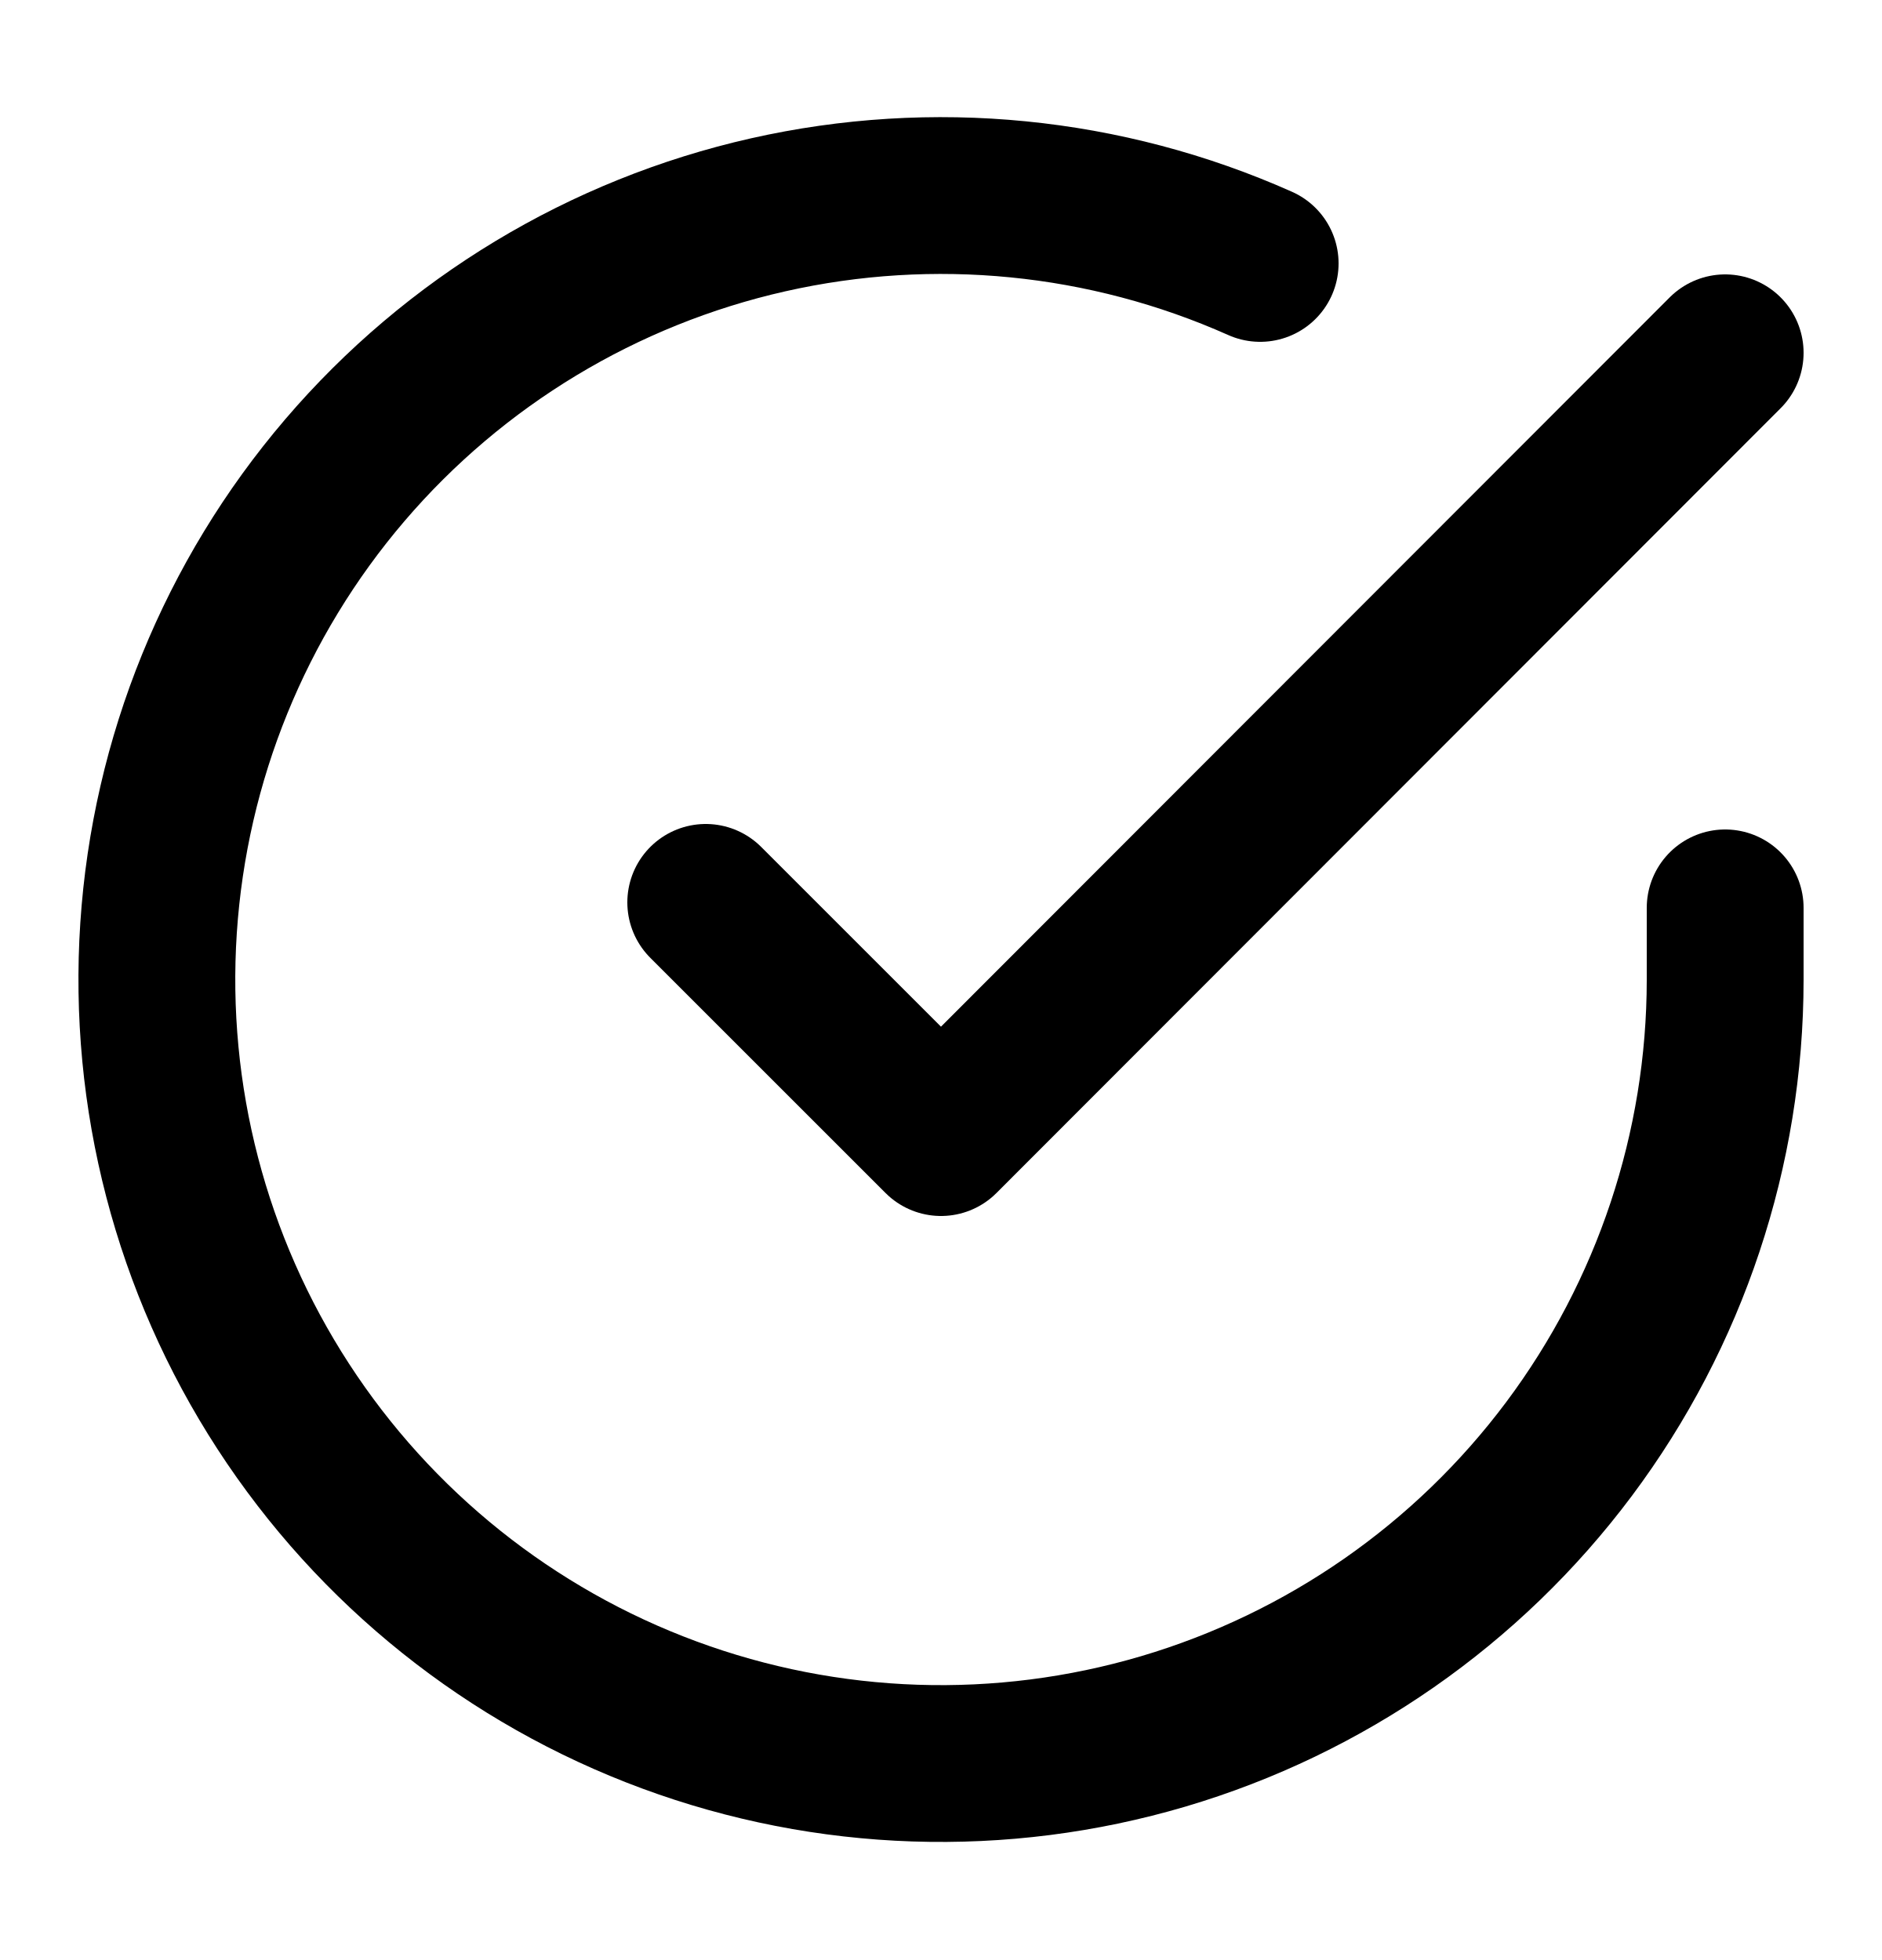
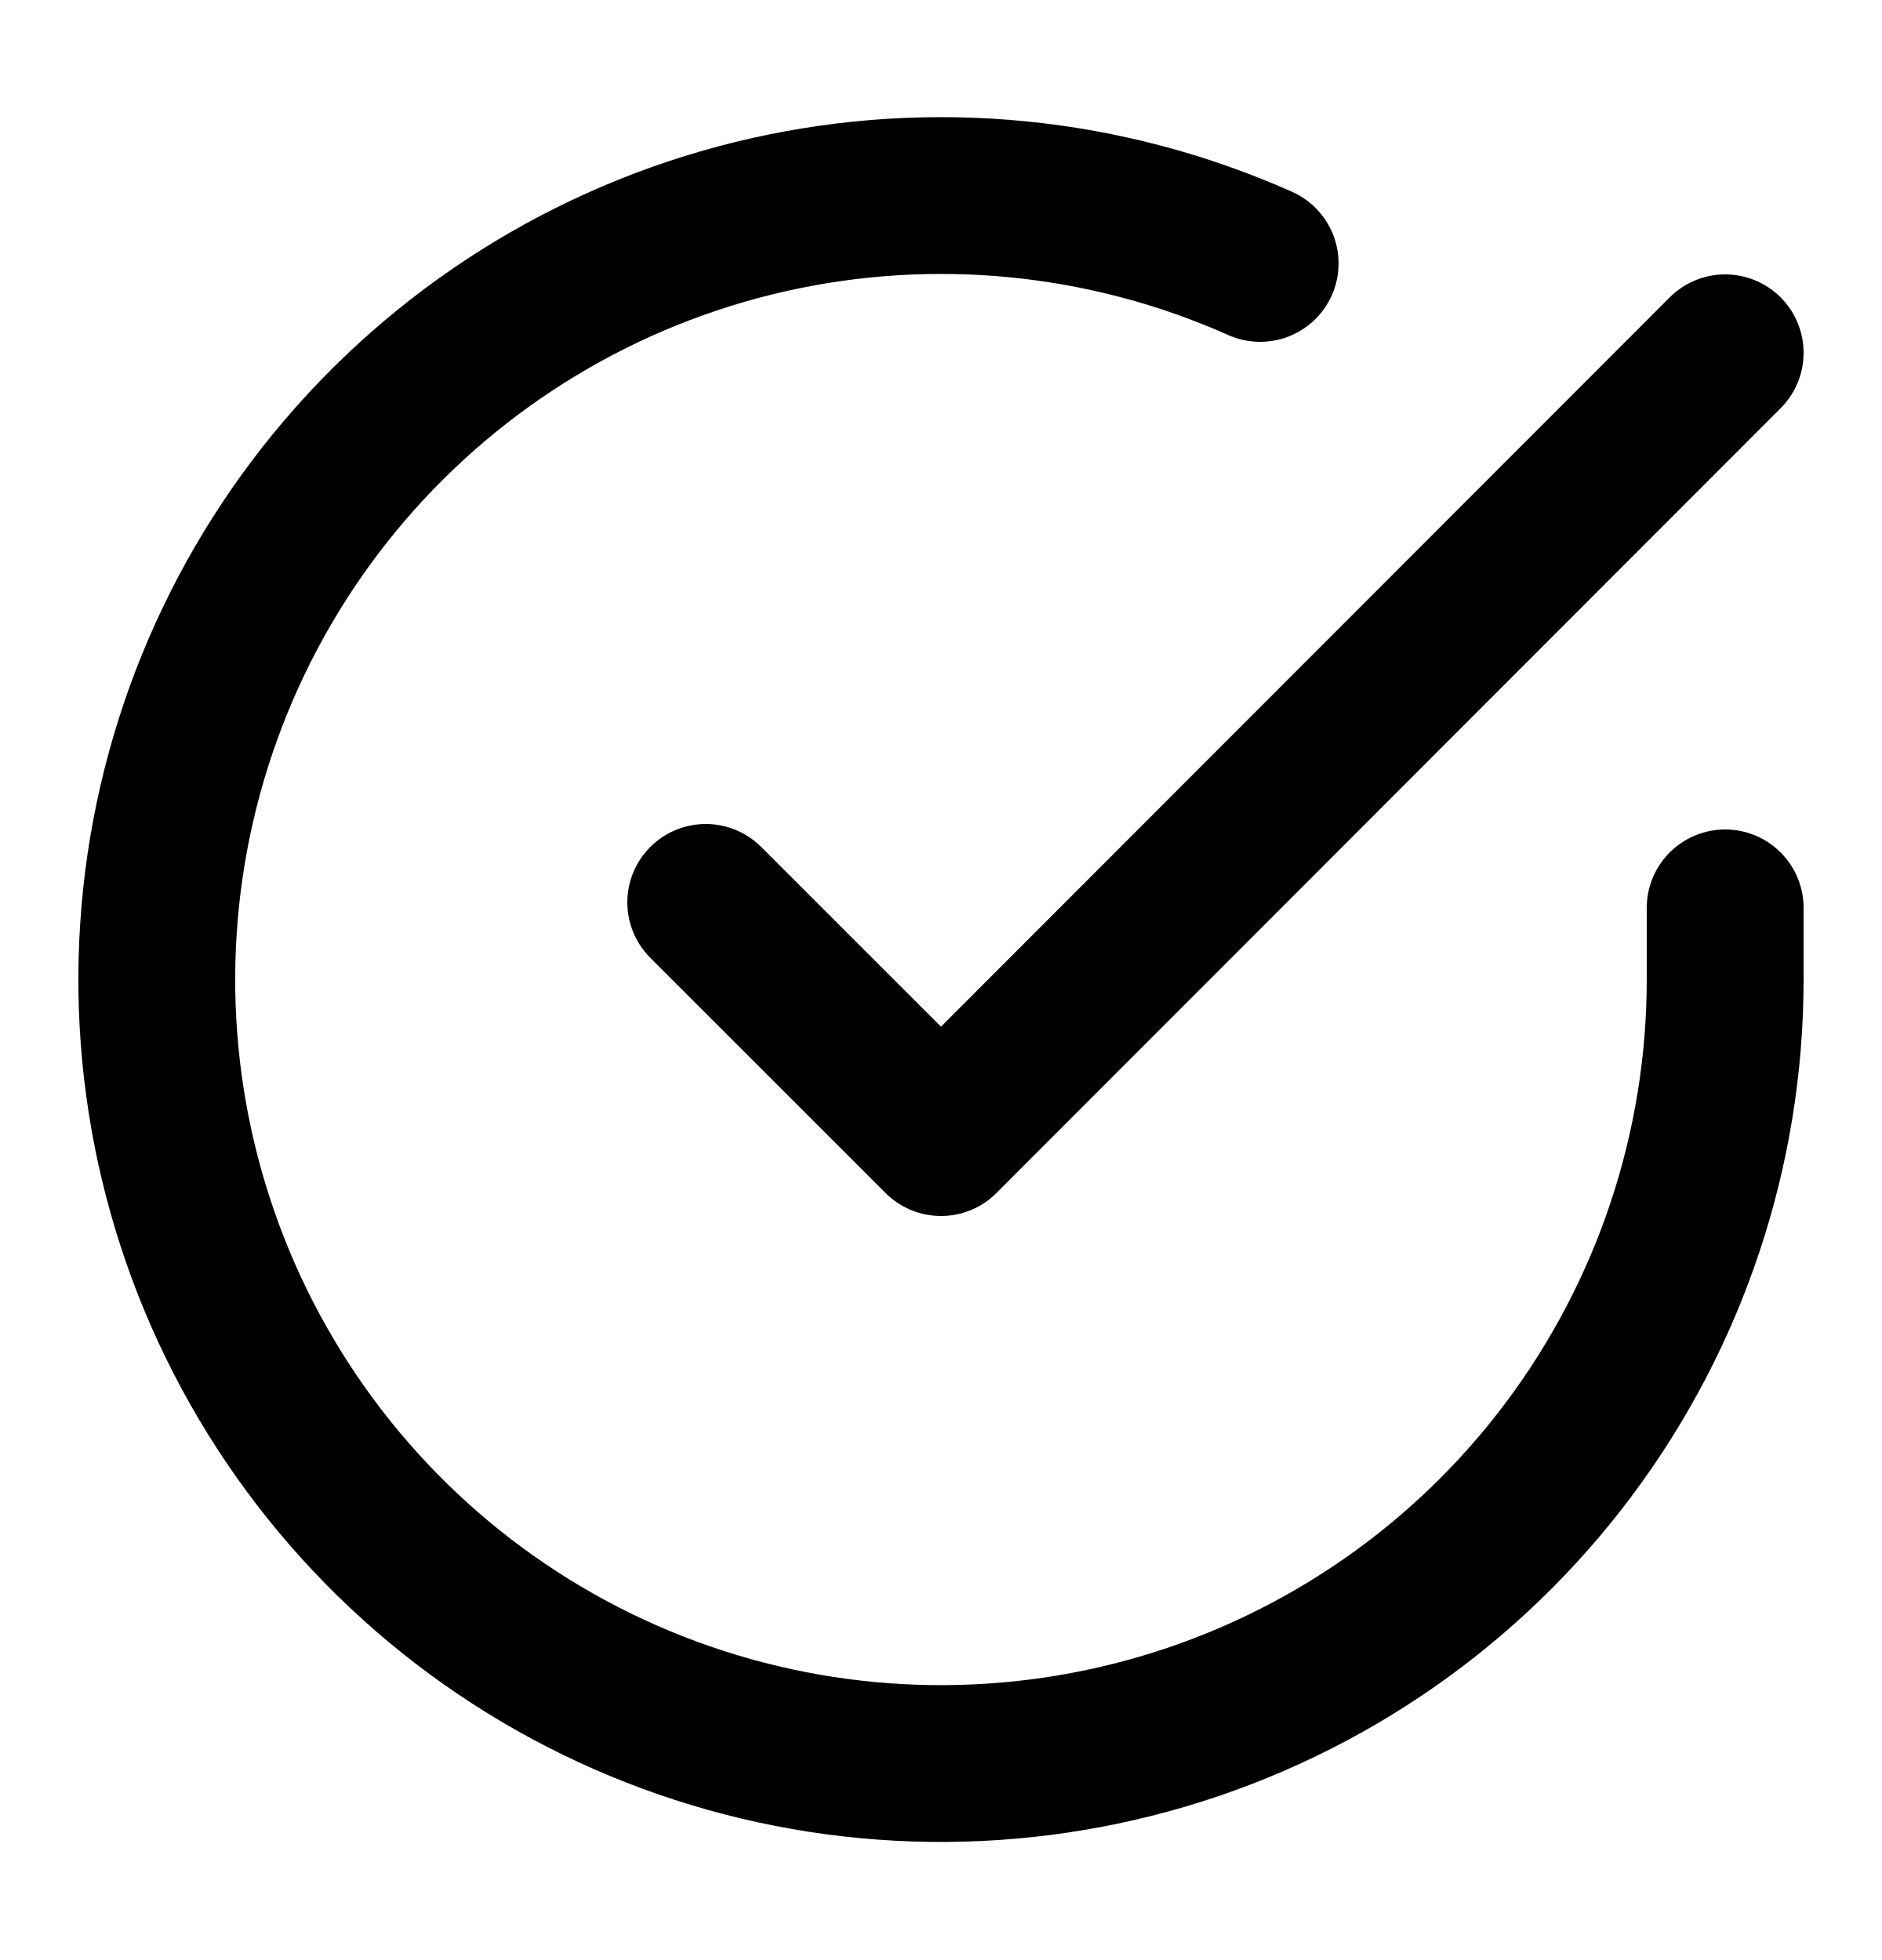
- <svg xmlns="http://www.w3.org/2000/svg" width="24" height="25" viewBox="0 0 24 25" fill="none">
-   <path d="M22 11.58V12.5C21.999 14.656 21.3 16.755 20.009 18.482C18.718 20.209 16.903 21.472 14.835 22.084C12.767 22.695 10.557 22.622 8.534 21.874C6.512 21.127 4.785 19.746 3.611 17.937C2.437 16.128 1.88 13.988 2.022 11.836C2.164 9.684 2.997 7.636 4.398 5.997C5.799 4.358 7.693 3.215 9.796 2.74C11.9 2.265 14.1 2.482 16.07 3.36" stroke="black" stroke-width="2" stroke-linecap="round" stroke-linejoin="round" />
-   <path d="M22 4.5L12 14.51L9 11.51" stroke="black" stroke-width="2" stroke-linecap="round" stroke-linejoin="round" />
+ <svg xmlns="http://www.w3.org/2000/svg" fill="none" height="25" viewBox="0 0 24 25" width="24">
+   <g stroke="#000" stroke-linecap="round" stroke-linejoin="round" stroke-width="2">
+     <path d="m22 11.58v.92c-.001 2.156-.7 4.255-1.991 5.982-1.291 1.727-3.106 2.991-5.174 3.602-2.068.611-4.278.538-6.301-.209-2.023-.747-3.75-2.128-4.924-3.938-1.174-1.809-1.731-3.949-1.589-6.101.142-2.152.976-4.2 2.377-5.839 1.401-1.639 3.295-2.782 5.398-3.257 2.103-.475 4.304-.258 6.274.62" />
+     <path d="m22 4.5-10 10.01-3-3" />
+   </g>
</svg>
